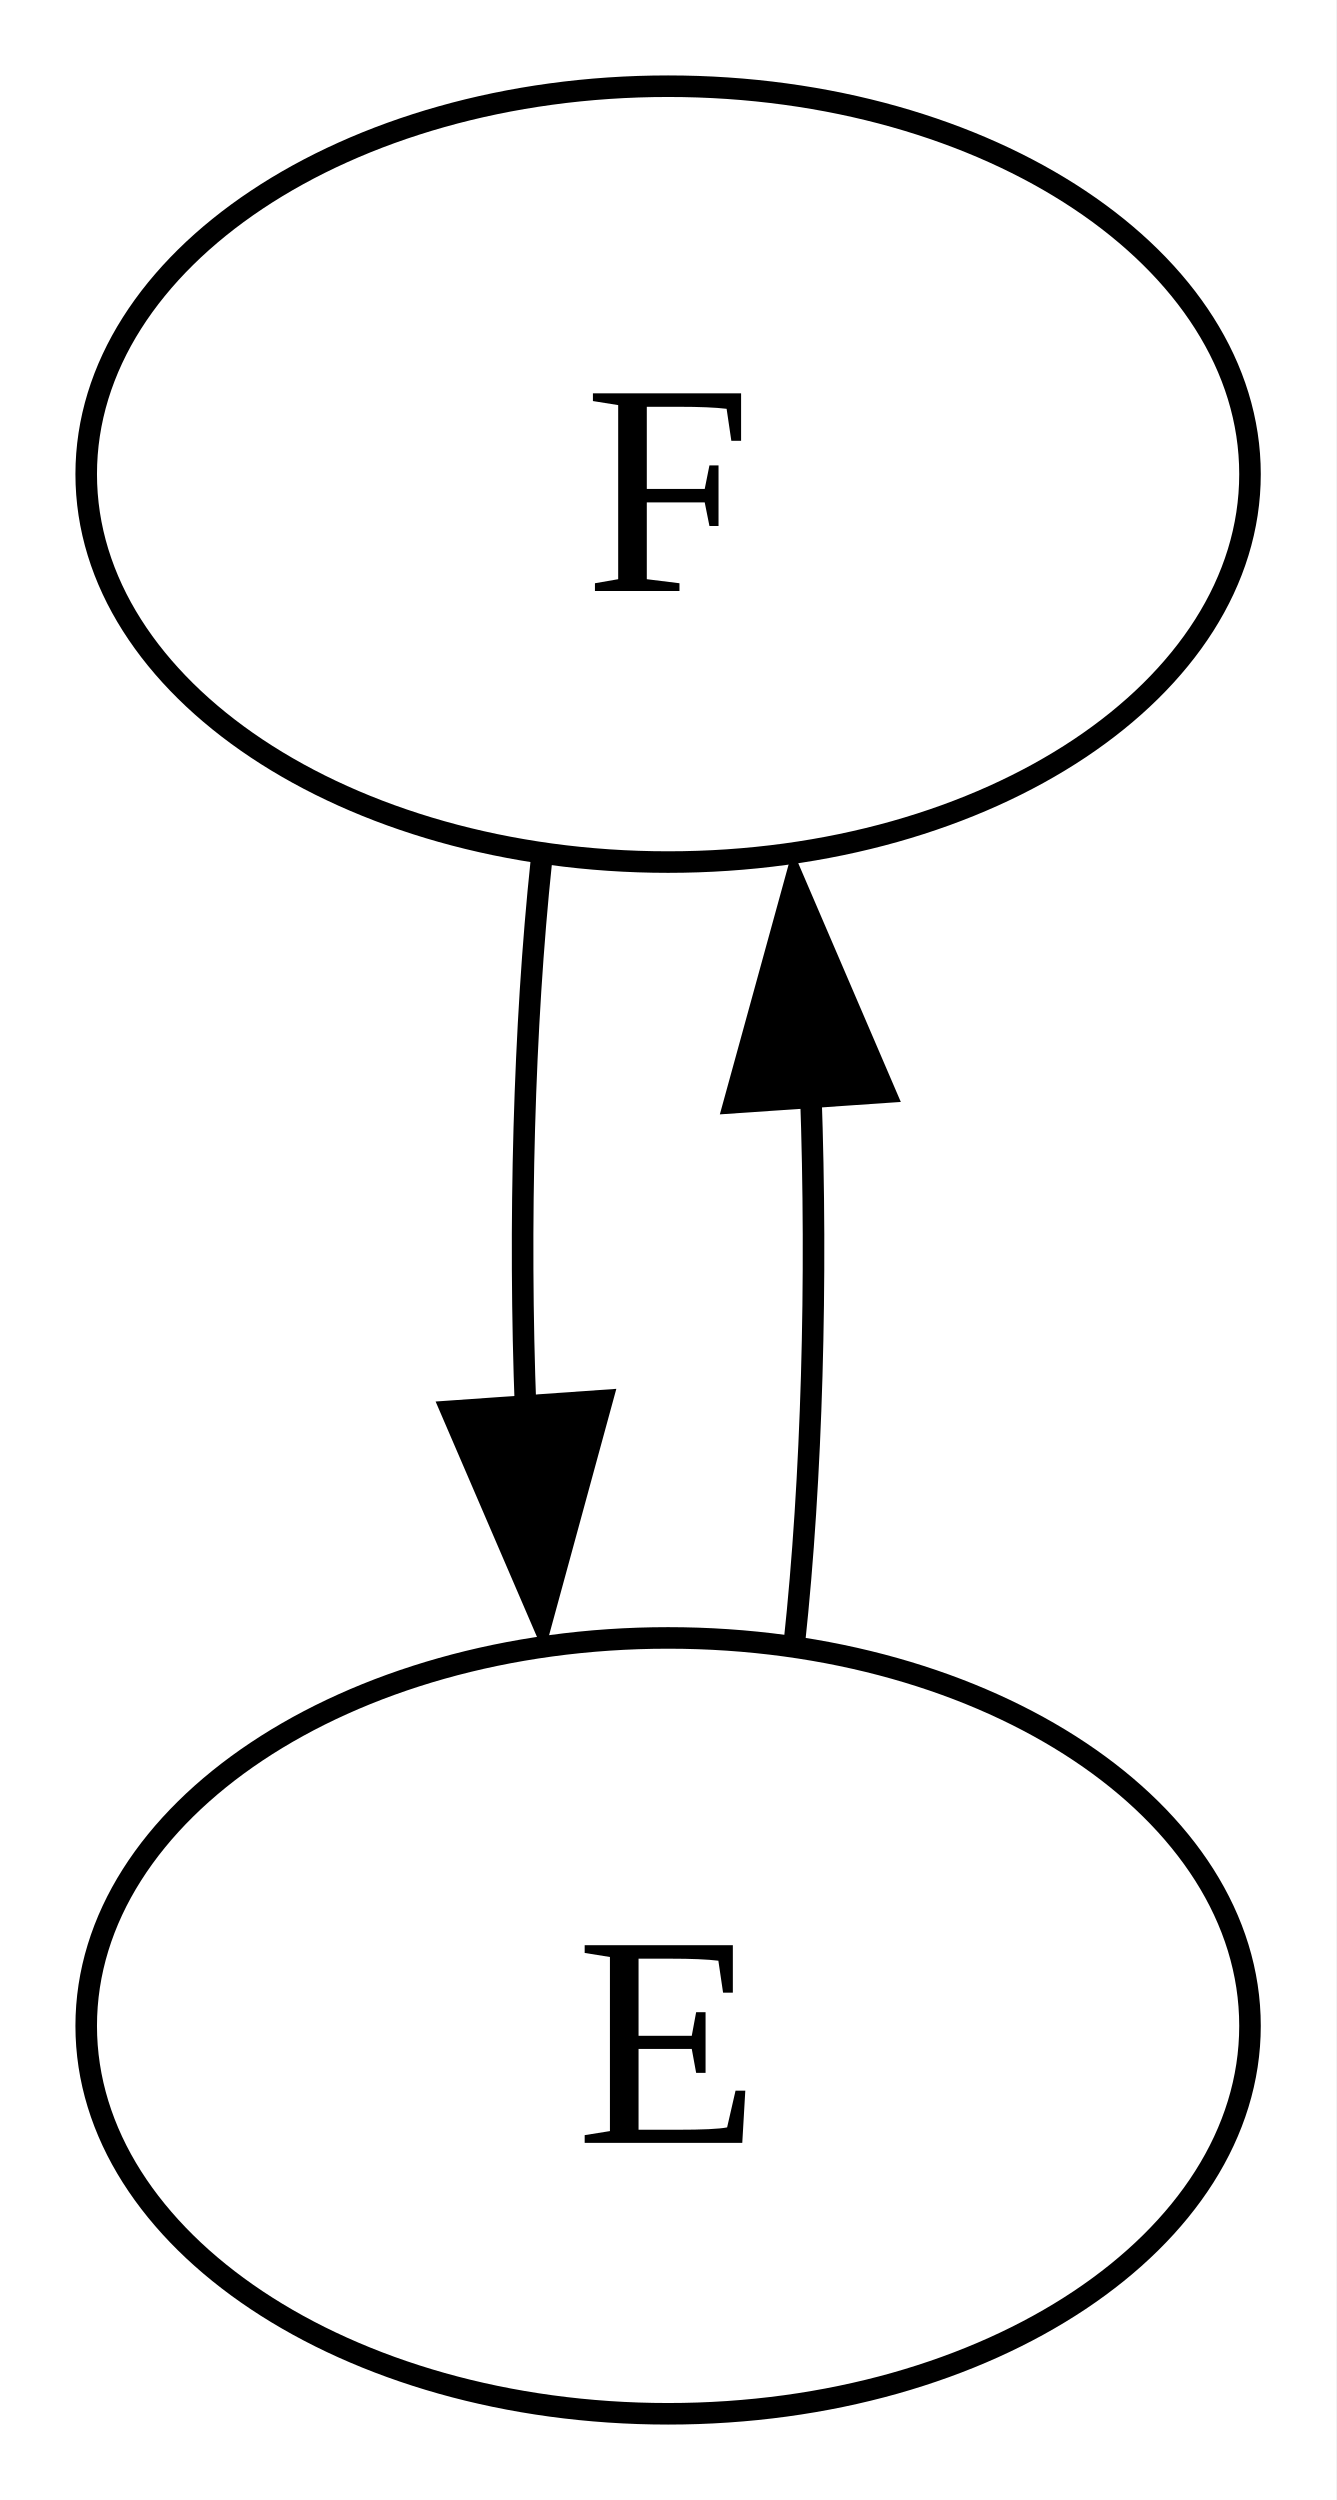
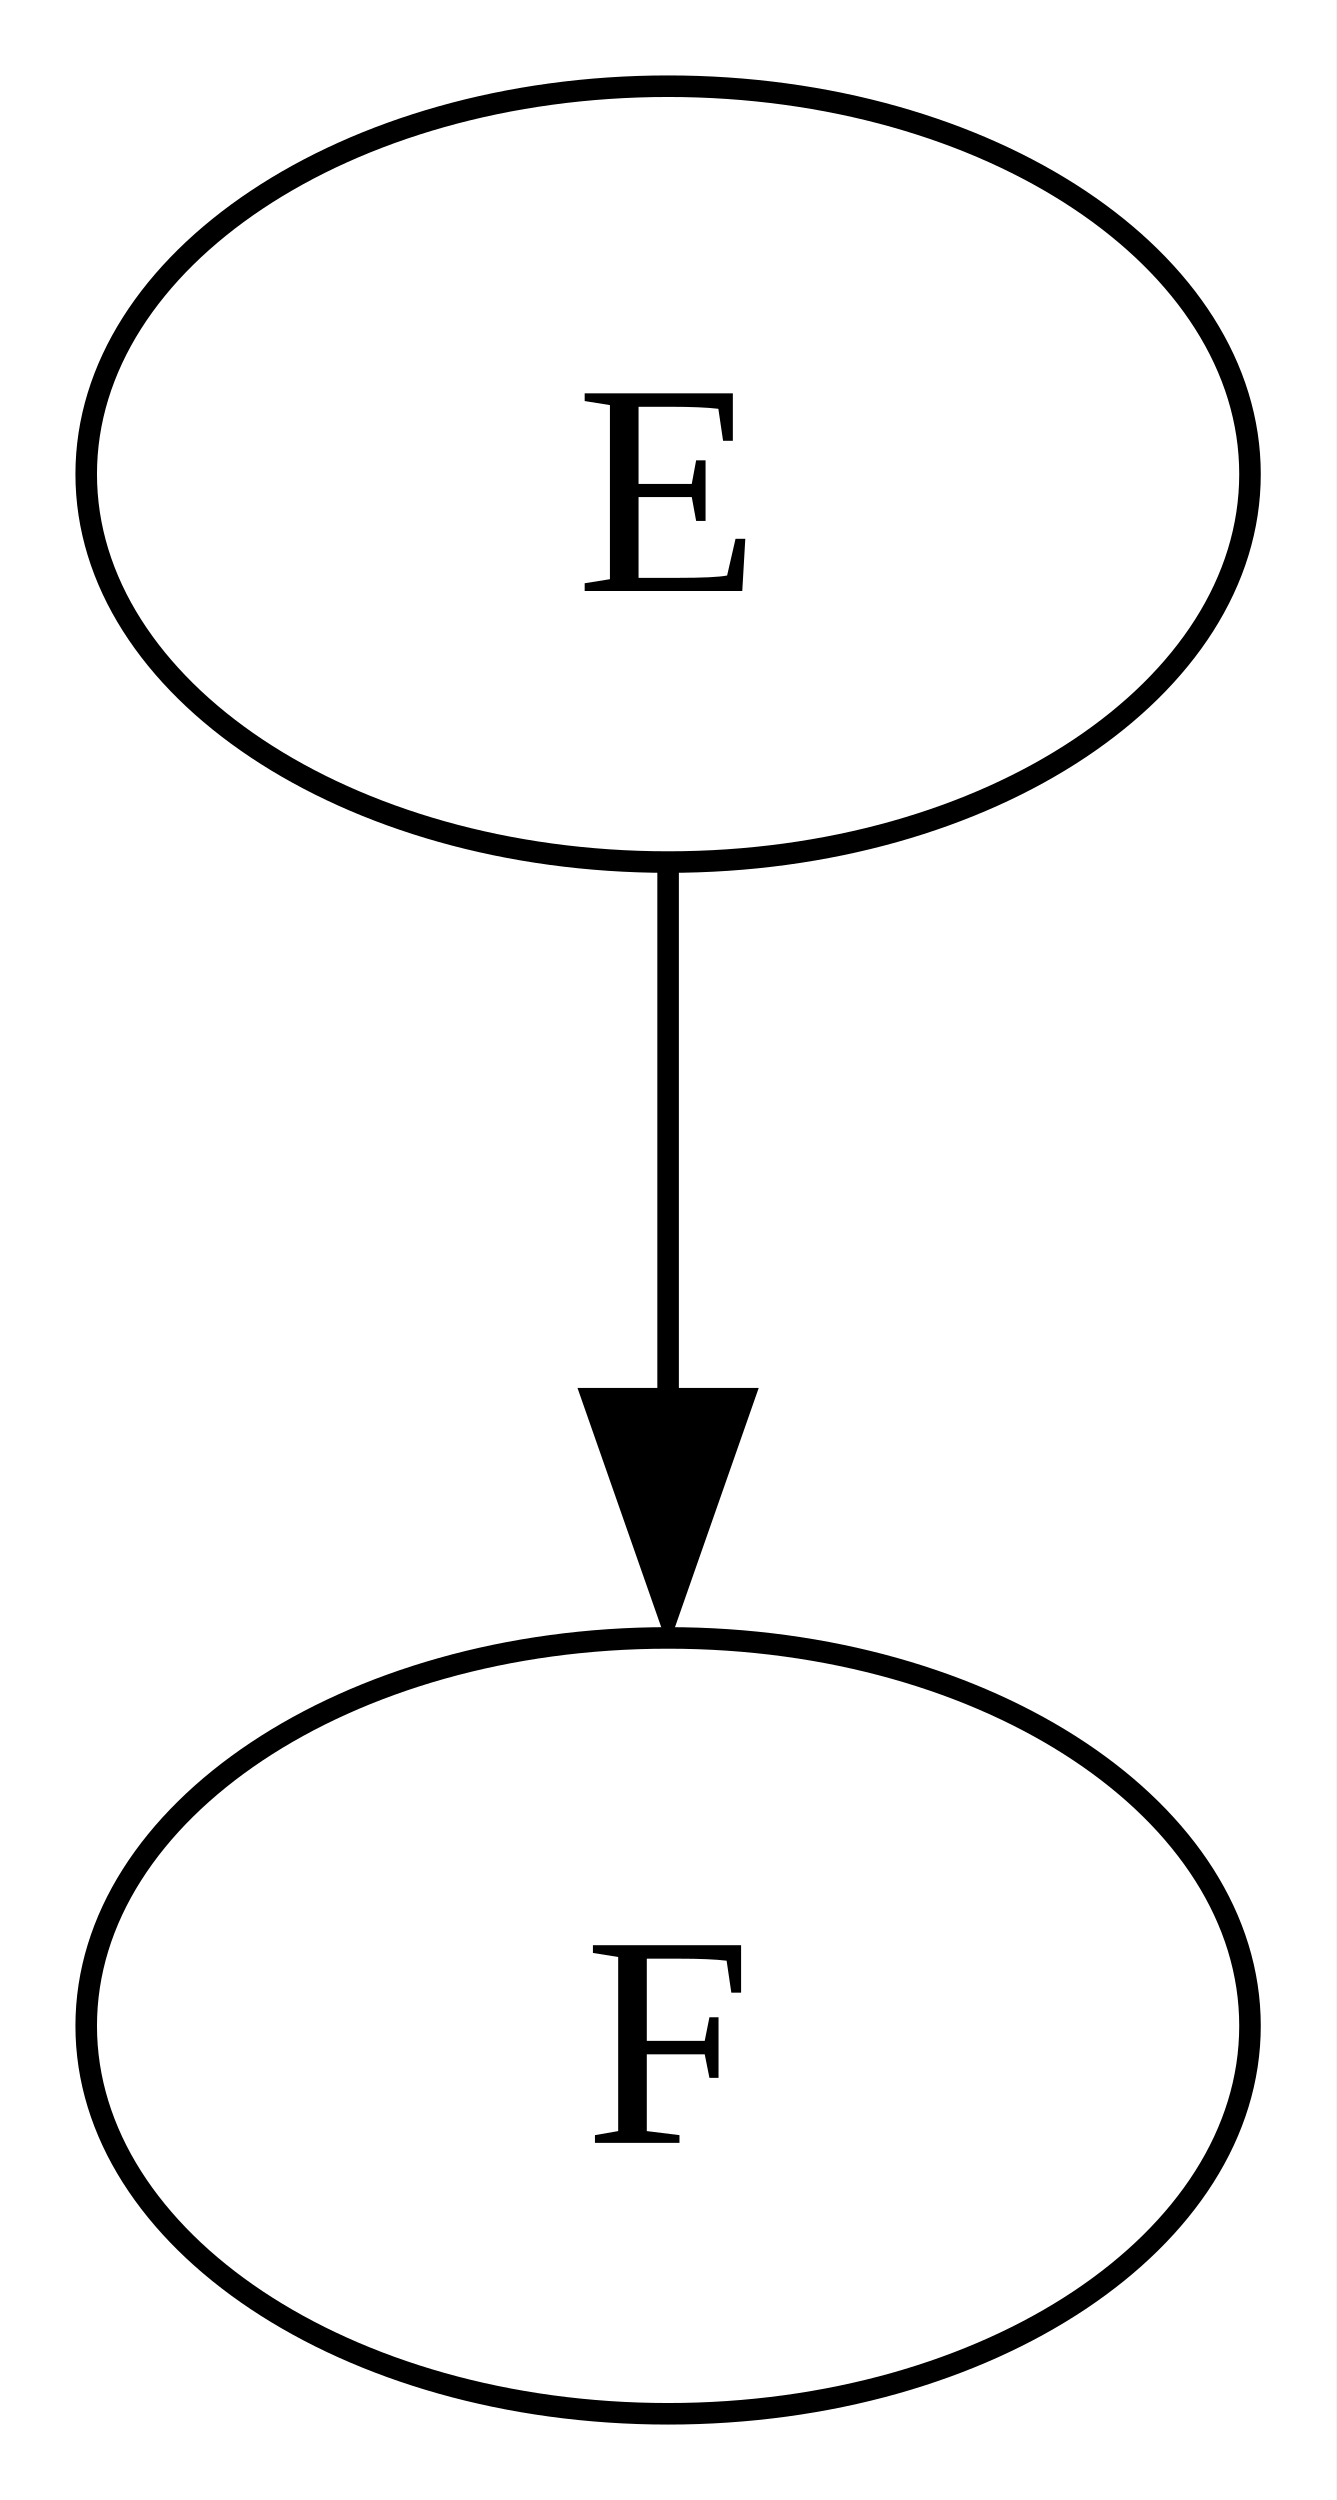
<svg xmlns="http://www.w3.org/2000/svg" width="62pt" height="116pt" viewBox="0.00 0.00 62.00 116.00">
  <g id="graph0" class="graph" transform="scale(1 1) rotate(0) translate(4 112)">
    <polygon fill="white" stroke="none" points="-4,4 -4,-112 58,-112 58,4 -4,4" />
    <g id="node1" class="node">
      <ellipse fill="none" stroke="black" cx="27" cy="-90" rx="27" ry="18" />
-       <text text-anchor="middle" x="27" y="-84.58" font-family="Times New Roman,serif" font-size="14.00">F</text>
+       <text text-anchor="middle" x="27" y="-84.58" font-family="Times New Roman,serif" font-size="14.00">E</text>
    </g>
    <g id="node2" class="node">
      <ellipse fill="none" stroke="black" cx="27" cy="-18" rx="27" ry="18" />
-       <text text-anchor="middle" x="27" y="-12.57" font-family="Times New Roman,serif" font-size="14.00">E</text>
+       <text text-anchor="middle" x="27" y="-12.57" font-family="Times New Roman,serif" font-size="14.00">F</text>
    </g>
    <g id="edge1" class="edge">
-       <path fill="none" stroke="black" d="M21.12,-72.05C20.31,-64.4 20.06,-55.16 20.39,-46.56" />
-       <polygon fill="black" stroke="black" points="23.93,-47.01 21.14,-36.79 16.95,-46.52 23.93,-47.01" />
-     </g>
-     <g id="edge2" class="edge">
-       <path fill="none" stroke="black" d="M32.86,-35.79C33.68,-43.42 33.93,-52.65 33.62,-61.27" />
-       <polygon fill="black" stroke="black" points="30.07,-60.84 32.88,-71.05 37.06,-61.32 30.07,-60.84" />
+       <path fill="none" stroke="black" d="M27,-71.7C27,-64.24 27,-55.32 27,-46.97" />
+       <polygon fill="black" stroke="black" points="30.5,-47.1 27,-37.1 23.5,-47.1 30.5,-47.1" />
    </g>
  </g>
</svg>
